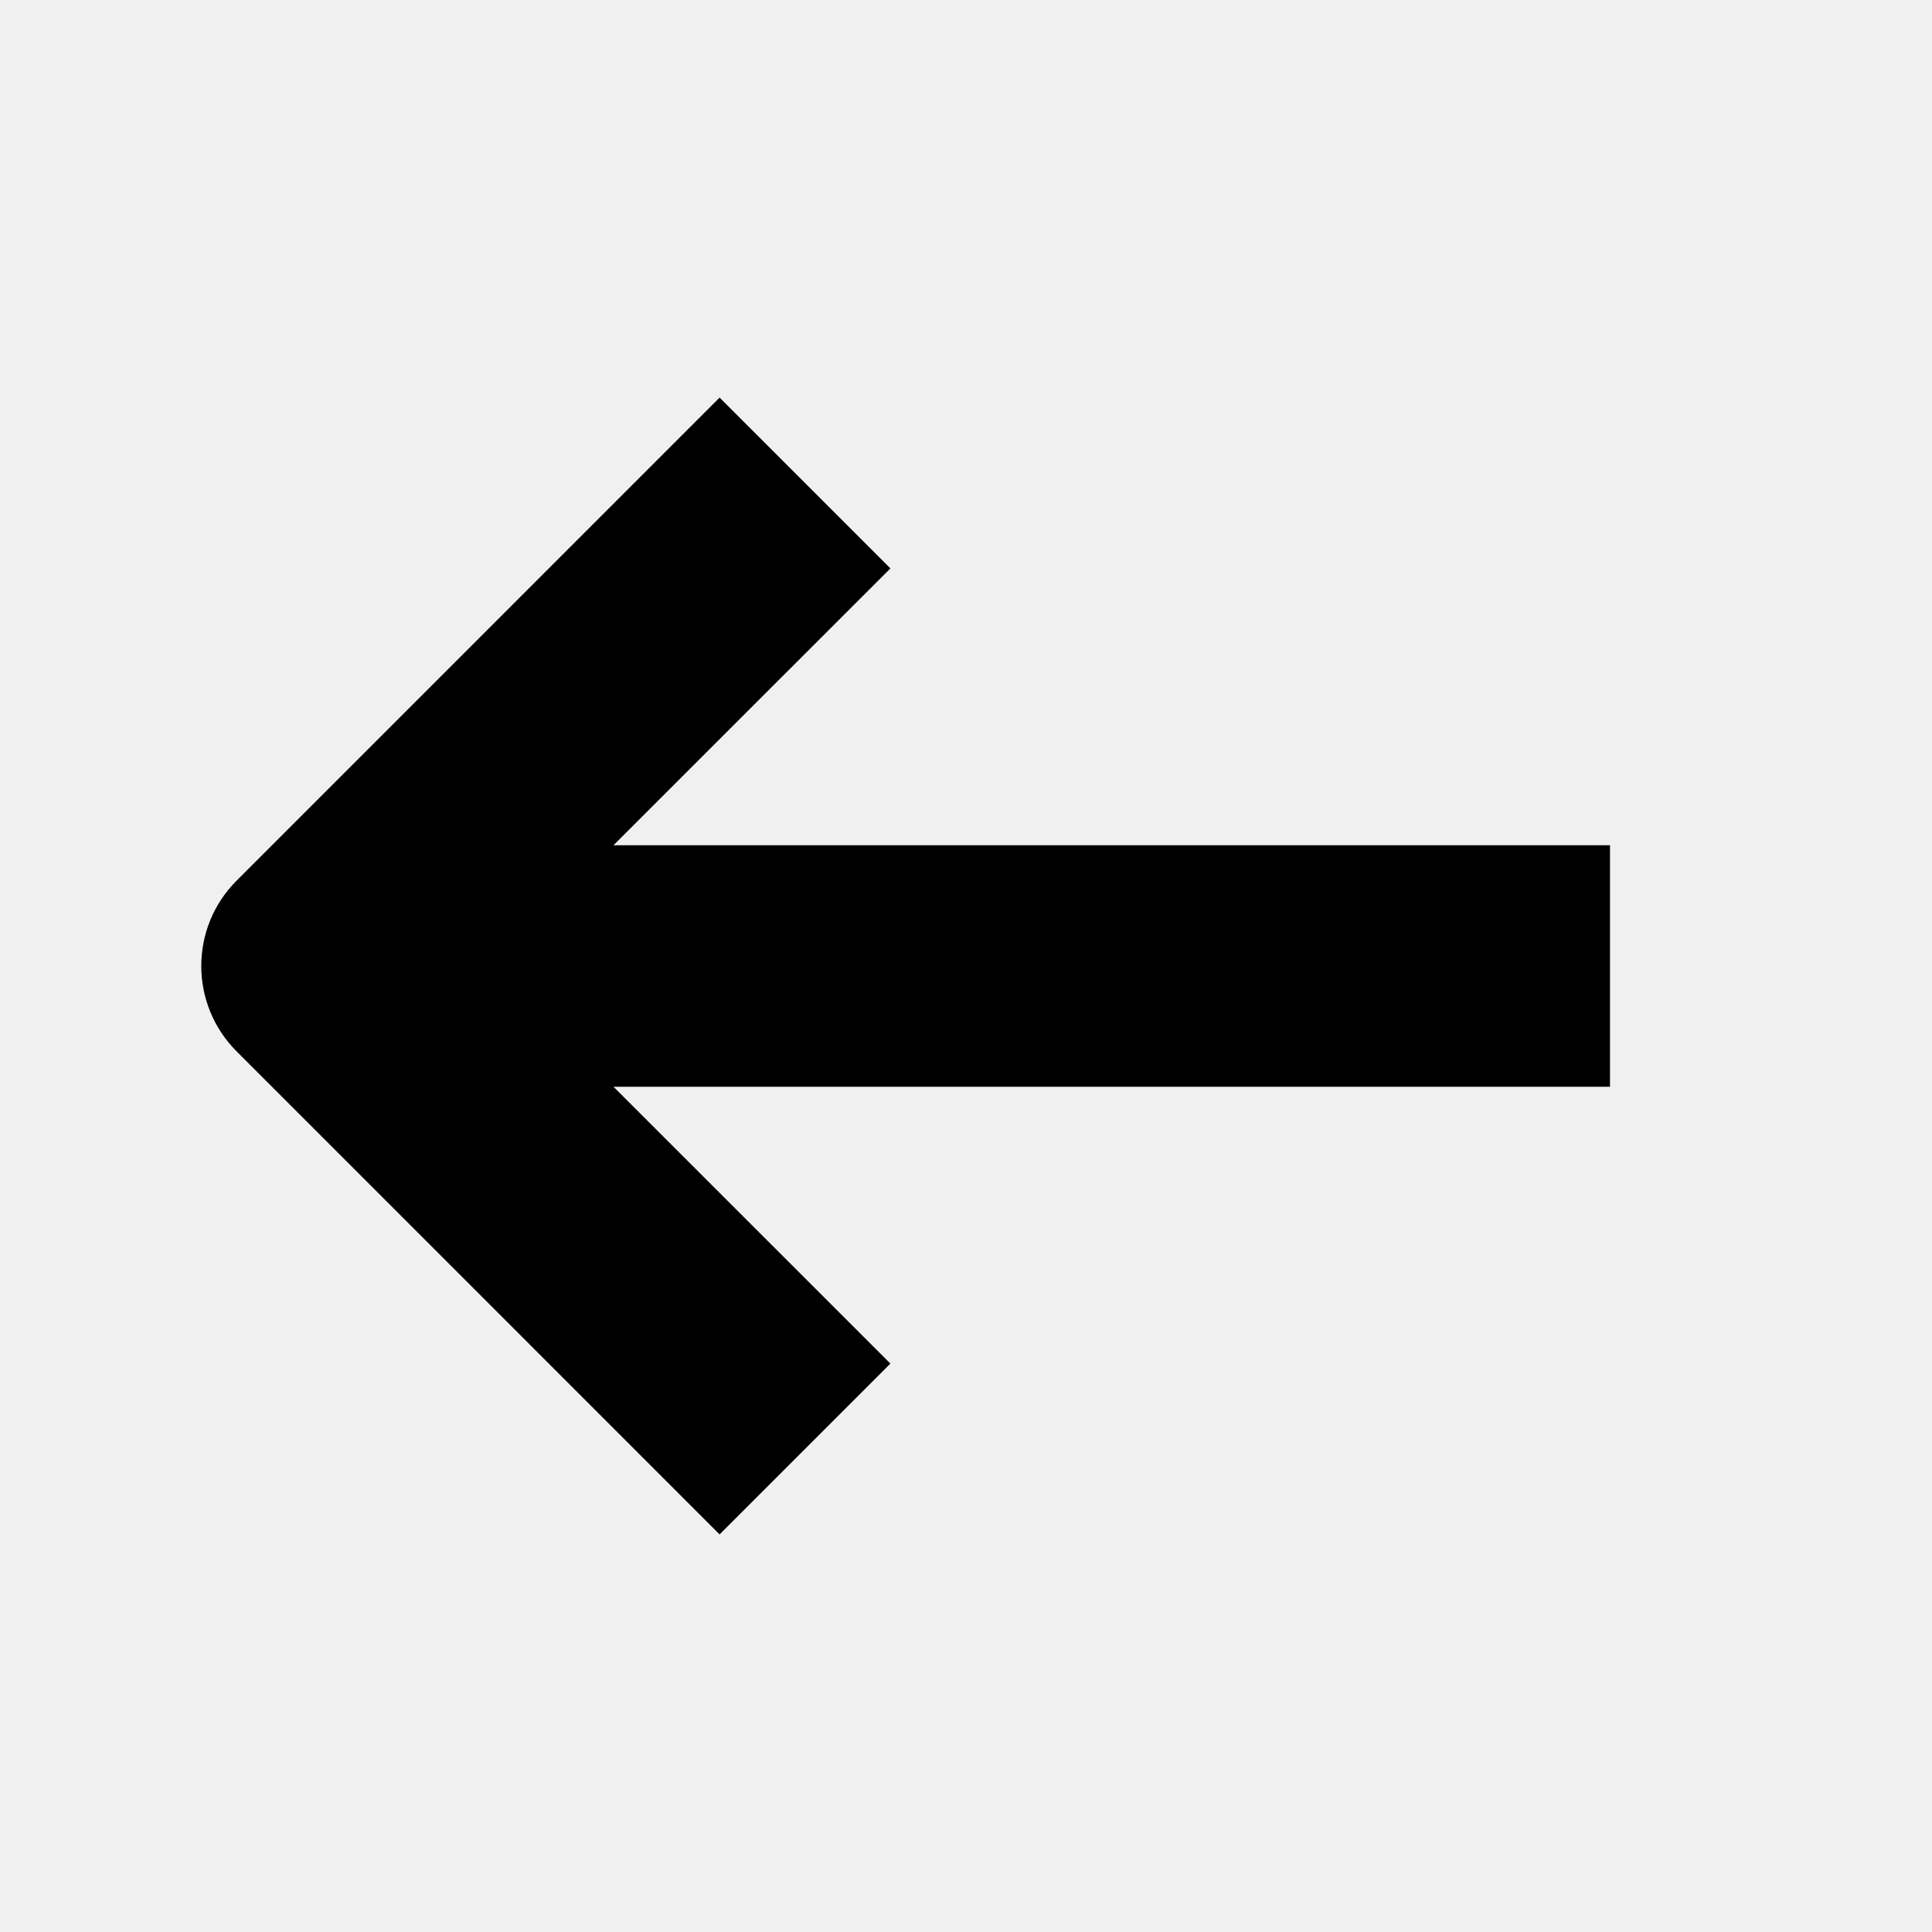
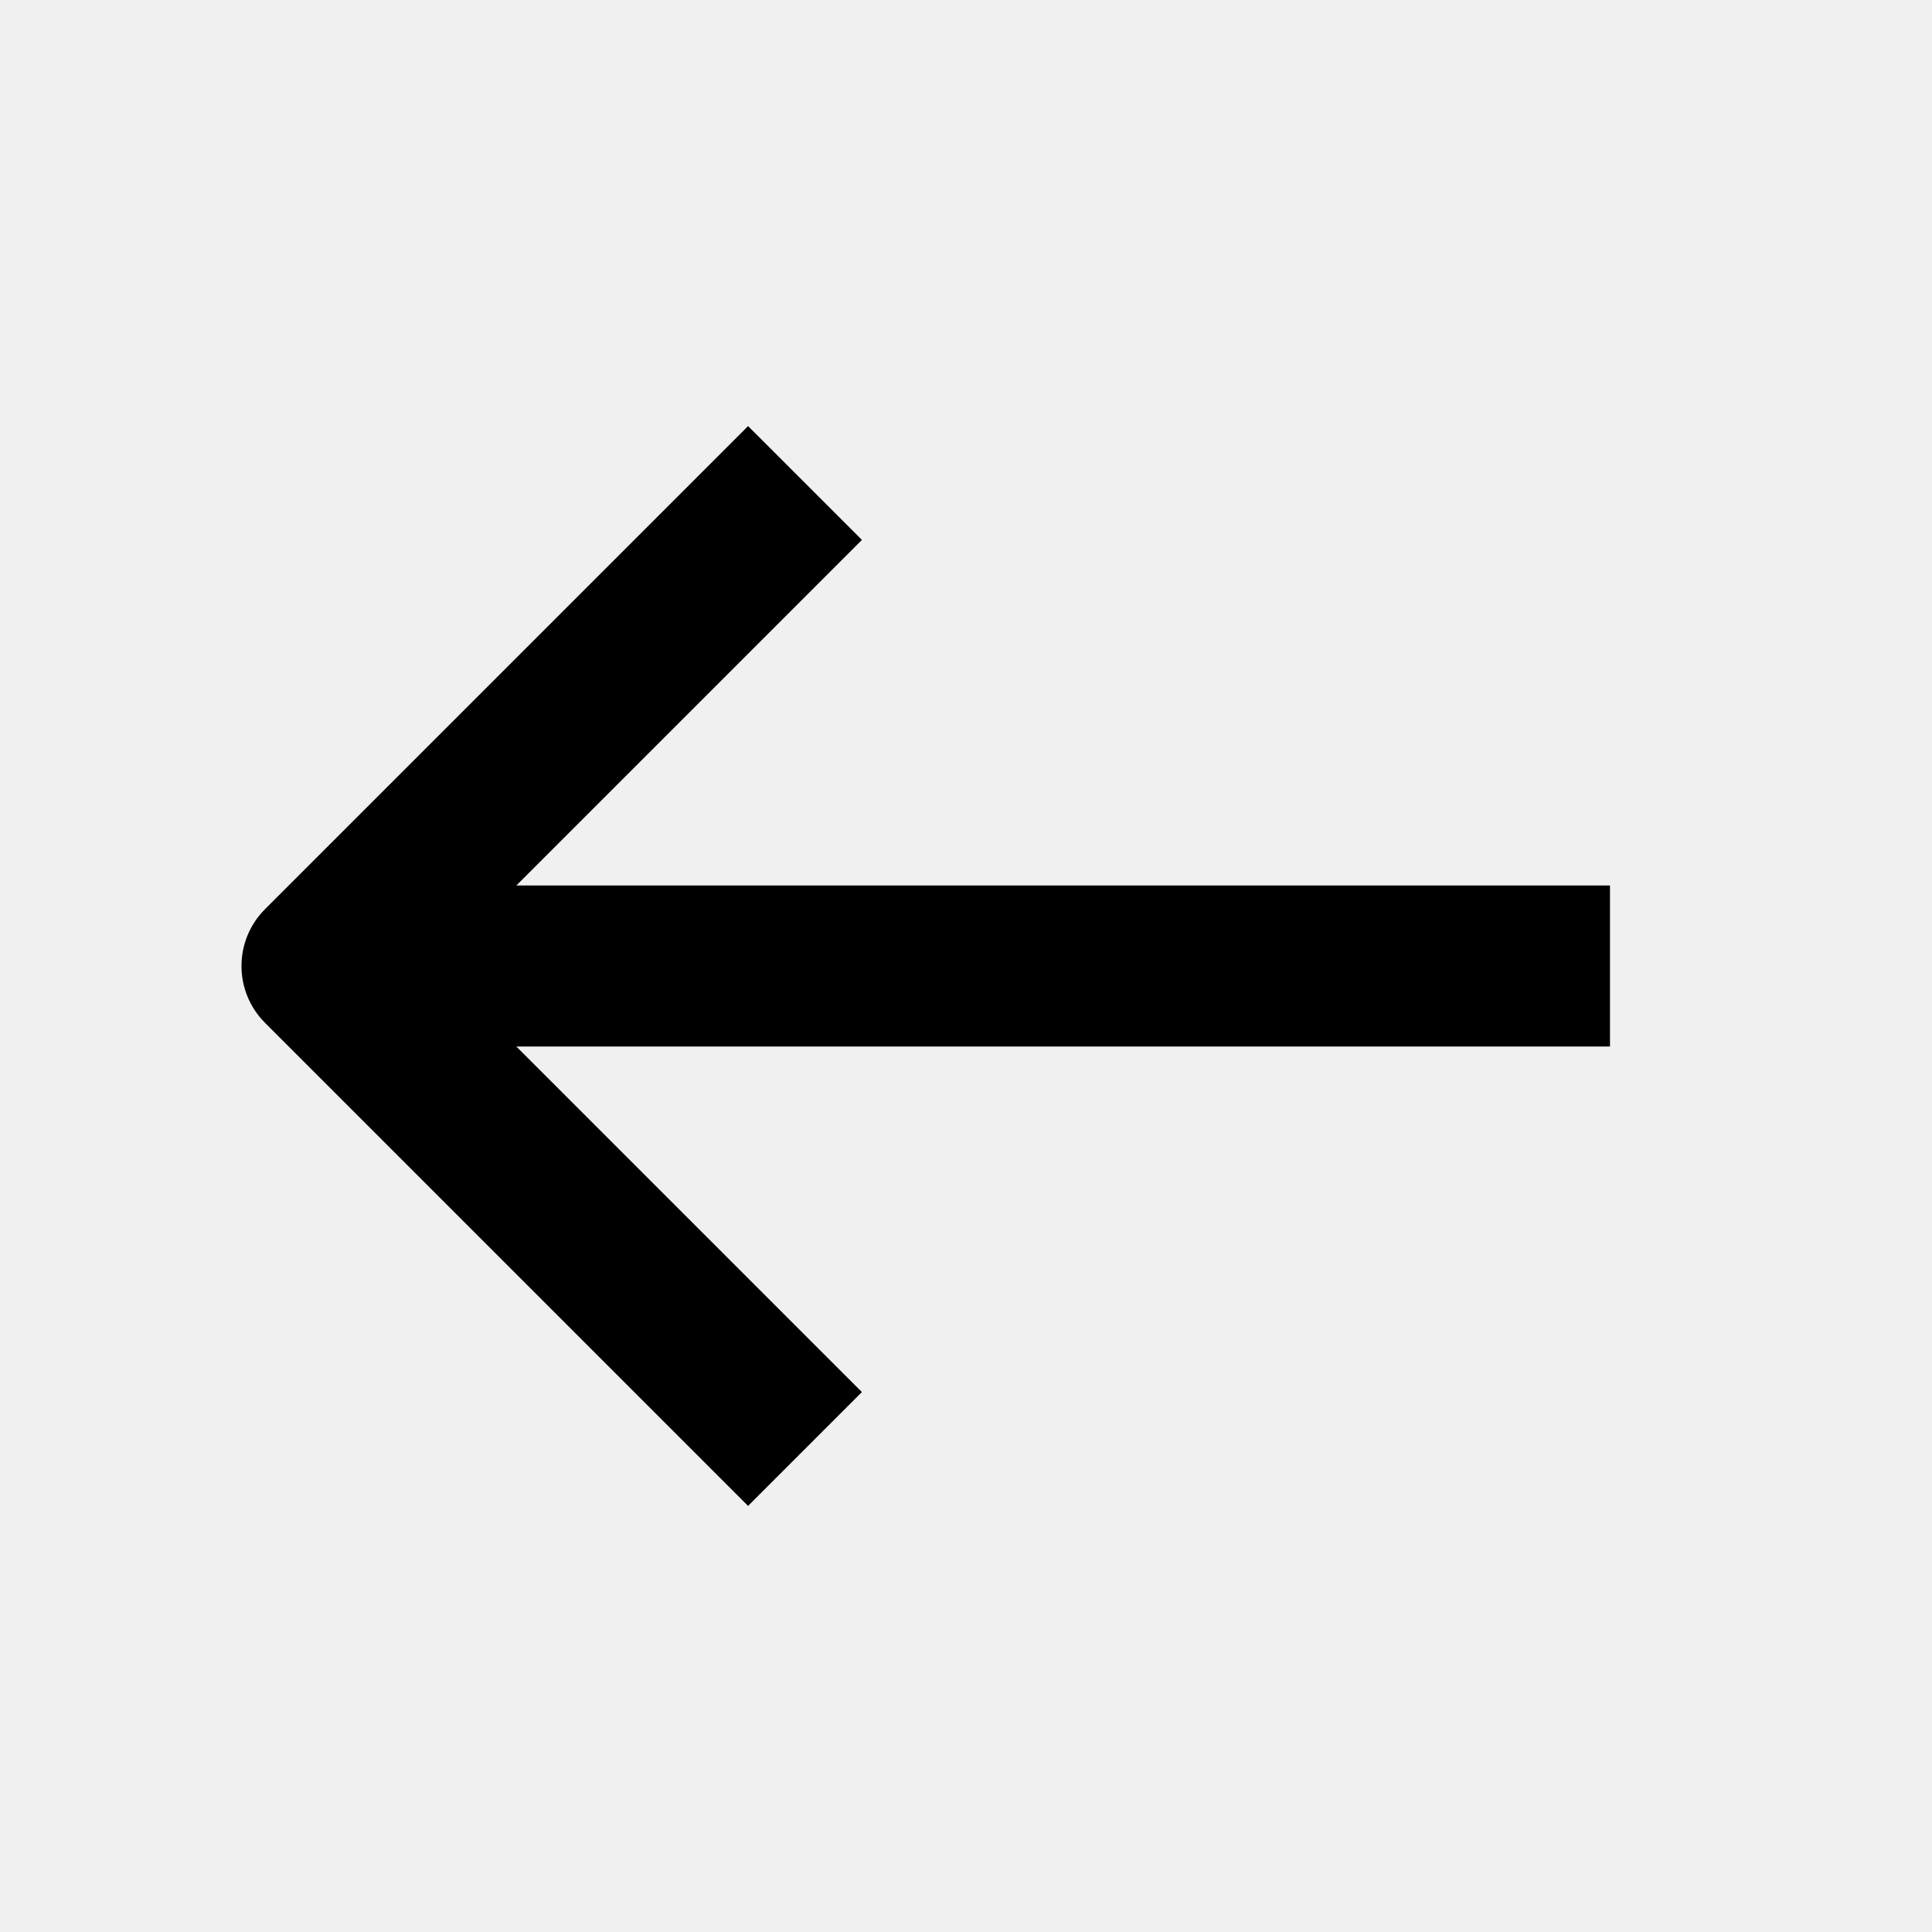
<svg xmlns="http://www.w3.org/2000/svg" width="24" height="24" viewBox="0 0 24 24" fill="none">
  <g clip-path="url(#clip0_2381_266)">
-     <path d="M11.061 7.061L7.621 10.5H20V13.5H7.621L11.061 16.939L8.939 19.061L2.939 13.06C2.354 12.475 2.354 11.525 2.939 10.94L8.939 4.939L11.061 7.061Z" fill="black" />
+     <path d="M10.707 6.707L6.414 11H20V13H6.414L10.707 17.293L9.293 18.707L3.293 12.707C2.902 12.316 2.902 11.684 3.293 11.293L9.293 5.293L10.707 6.707Z" fill="black" />
  </g>
  <defs>
    <clipPath id="clip0_2381_266">
      <rect width="24" height="24" fill="white" />
    </clipPath>
  </defs>
</svg>
